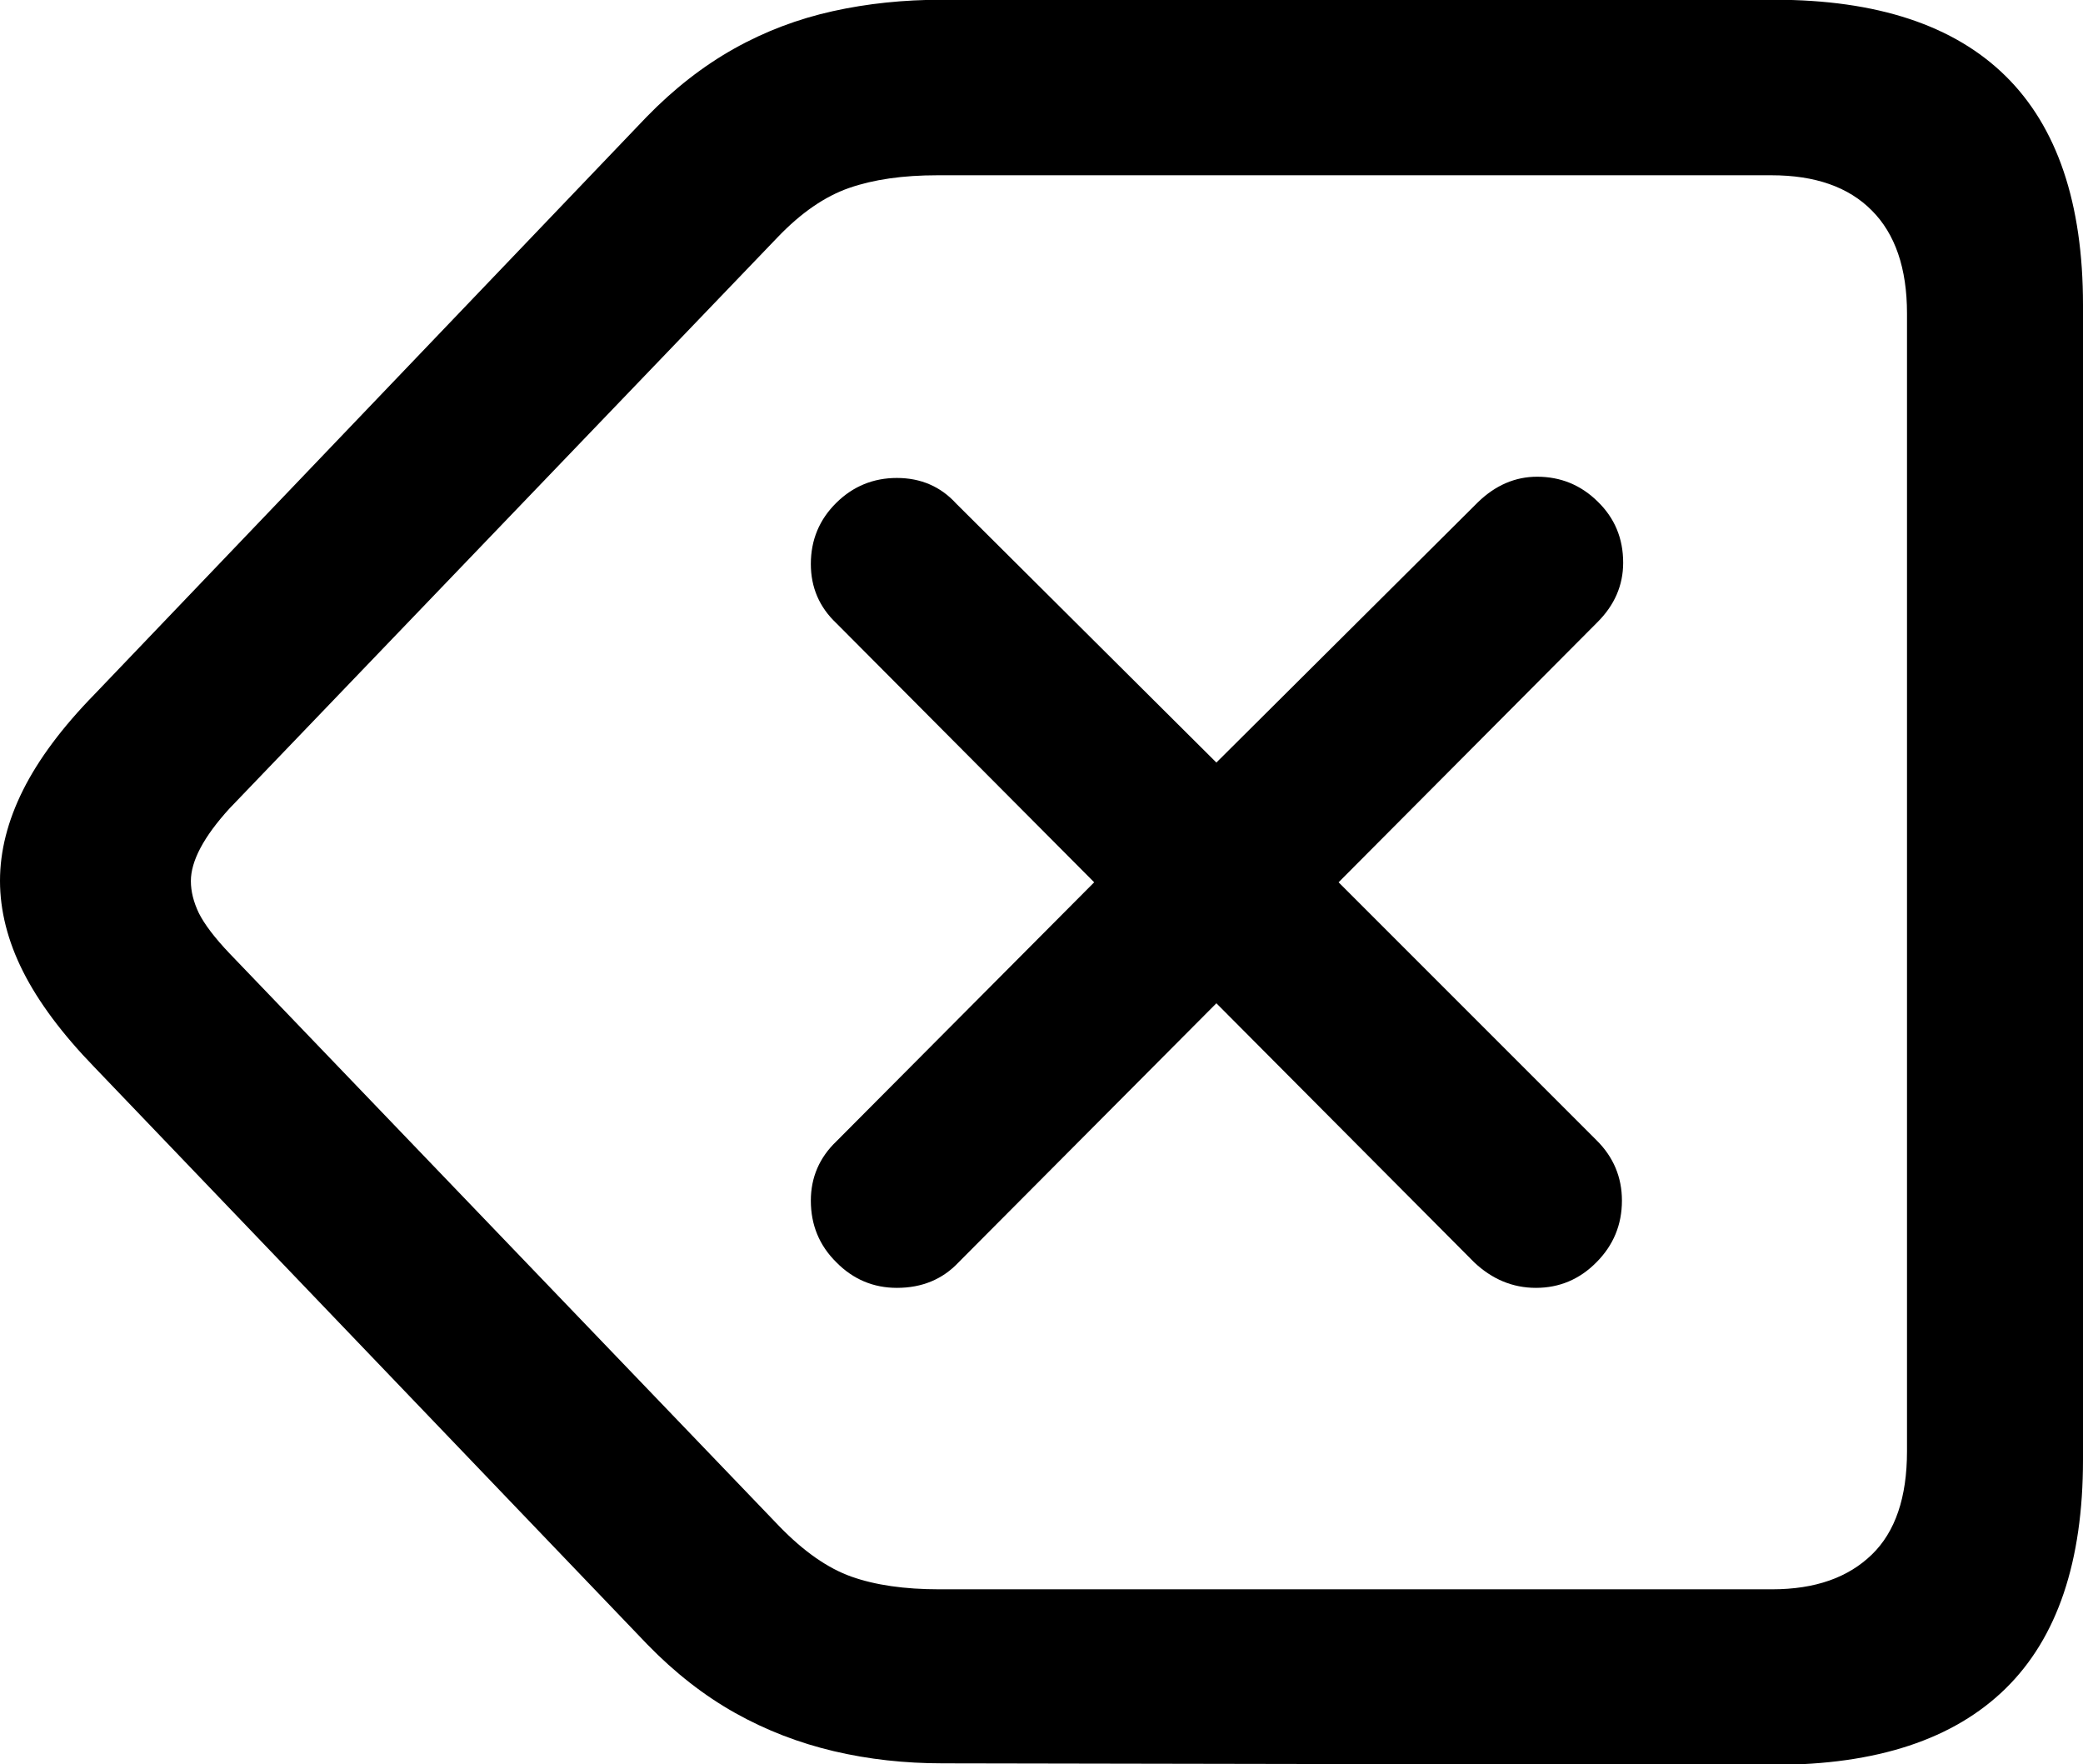
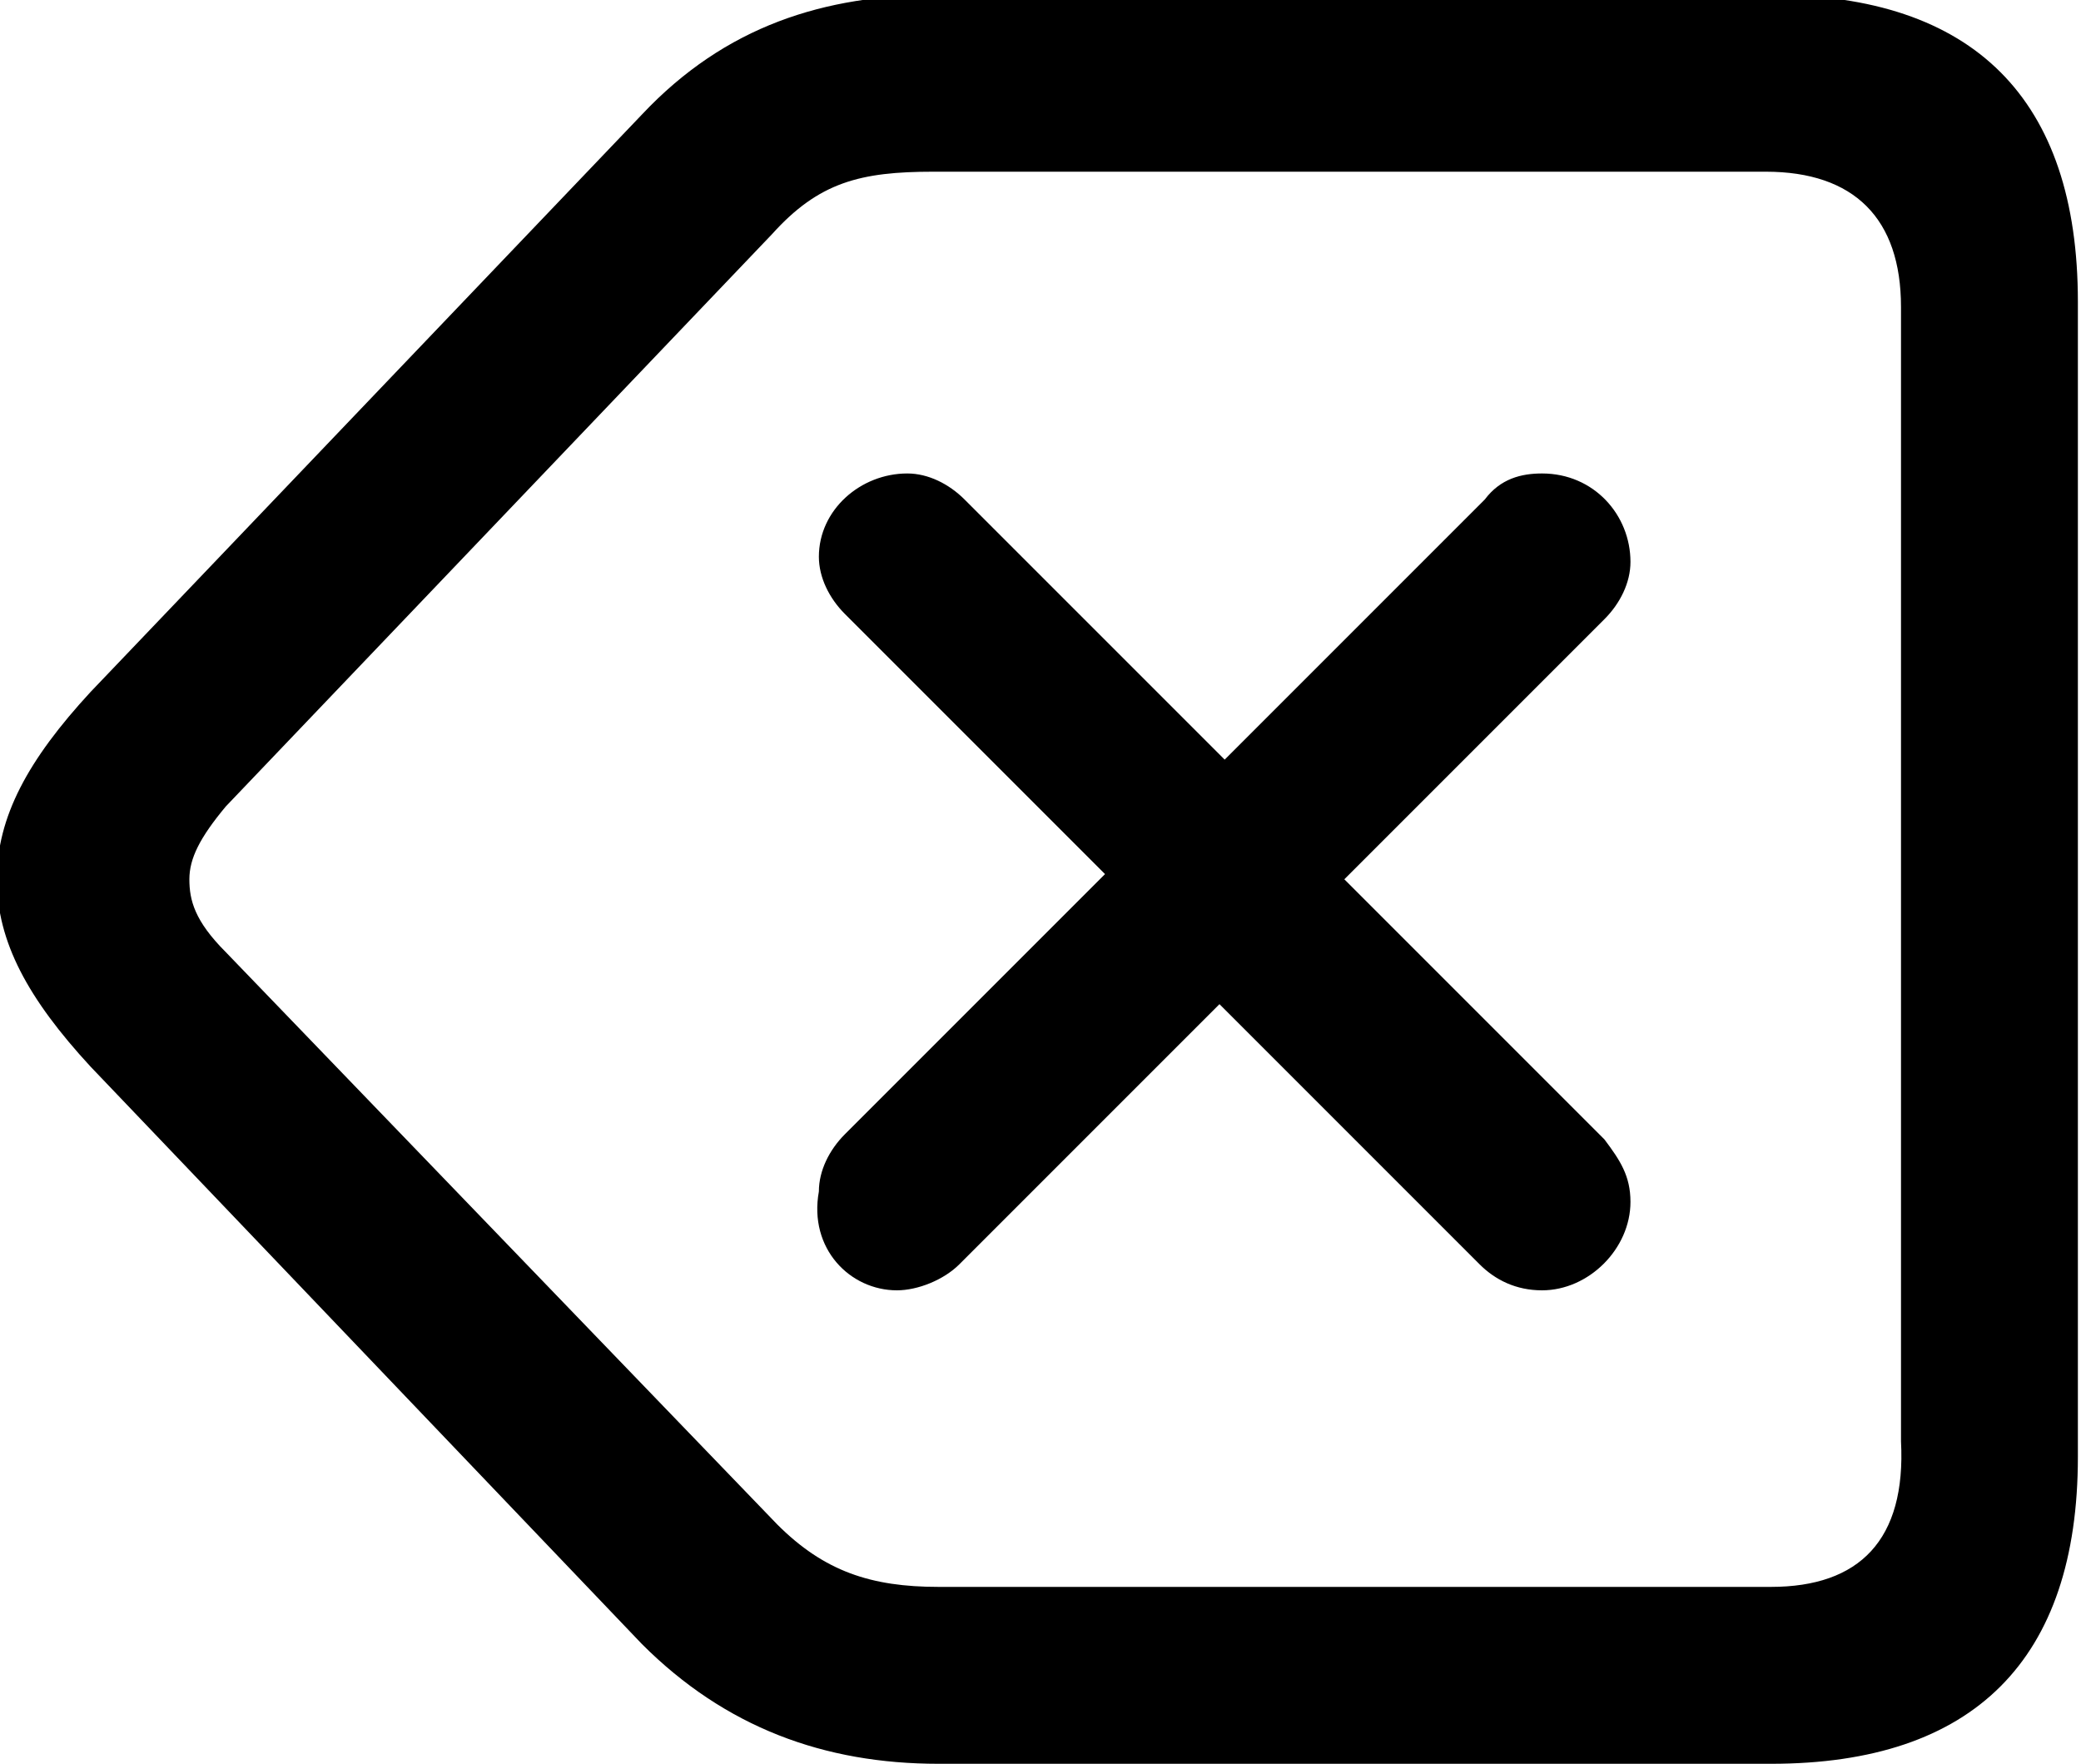
- <svg xmlns="http://www.w3.org/2000/svg" version="1.1" id="Layer_1" x="0px" y="0px" viewBox="0 0 84.03 71.15" enable-background="new 0 0 84.03 71.15" xml:space="preserve">
+ <svg xmlns="http://www.w3.org/2000/svg" version="1.1" id="Layer_1" x="0px" y="0px" viewBox="0 0 40 33.9" style="enable-background:new 0 0 40 33.9;" xml:space="preserve">
  <g id="Regular-S" transform="matrix(1 0 0 1 1399.04 696)">
-     <path d="M-1327.46-624.81c4.13,0,7.24-1.03,9.33-3.08s3.12-5.13,3.12-9.23v-46.58c0-4.1-1.04-7.18-3.12-9.23s-5.19-3.08-9.33-3.08   h-33.59c-1.53,0-2.99,0.15-4.39,0.46s-2.73,0.81-3.98,1.51s-2.43,1.62-3.54,2.76l-22.27,23.29c-1.3,1.33-2.26,2.62-2.88,3.86   s-0.93,2.46-0.93,3.66s0.31,2.43,0.93,3.66s1.58,2.52,2.88,3.86l22.31,23.29c1.11,1.14,2.29,2.06,3.54,2.76s2.58,1.21,3.98,1.54   c1.4,0.33,2.86,0.49,4.39,0.49L-1327.46-624.81z M-1327.56-631.89h-33.59c-1.4,0-2.58-0.17-3.54-0.51   c-0.96-0.34-1.93-1.02-2.91-2.03l-22.17-23.1c-0.62-0.65-1.03-1.2-1.25-1.64c-0.21-0.44-0.32-0.87-0.32-1.29   c0-0.81,0.52-1.79,1.56-2.93l22.12-23.05c0.94-0.98,1.9-1.64,2.88-1.98s2.16-0.51,3.56-0.51h33.64c1.76,0,3.11,0.47,4.05,1.42   c0.94,0.94,1.42,2.33,1.42,4.15v45.9c0,1.86-0.47,3.25-1.42,4.17S-1325.8-631.89-1327.56-631.89z" />
-     <path d="M-1362.86-644.05c1.01,0,1.84-0.34,2.49-1.03l10.4-10.45l10.4,10.45c0.72,0.68,1.55,1.03,2.49,1.03s1.76-0.34,2.44-1.03   c0.68-0.68,1.03-1.51,1.03-2.49c0-0.94-0.34-1.76-1.03-2.44l-10.4-10.4l10.45-10.5c0.68-0.68,1.03-1.48,1.03-2.39   c0-0.98-0.34-1.8-1.03-2.47c-0.68-0.67-1.5-1-2.44-1c-0.88,0-1.68,0.34-2.39,1.03l-10.55,10.5l-10.5-10.45   c-0.62-0.68-1.42-1.03-2.39-1.03c-0.94,0-1.76,0.33-2.44,1c-0.68,0.67-1.03,1.49-1.03,2.47c0,0.94,0.34,1.74,1.03,2.39l10.4,10.45   l-10.4,10.45c-0.68,0.65-1.03,1.45-1.03,2.39c0,0.98,0.34,1.81,1.03,2.49C-1364.62-644.39-1363.8-644.05-1362.86-644.05z" />
+     <path d="M-1365-662.1c3.9,0,5.9-2,5.9-5.9v-22.2c0-3.9-2-5.9-5.9-5.9h-16c-2.2,0-4.1,0.6-5.7,2.3l-10.6,11.1   c-1.2,1.3-1.8,2.4-1.8,3.6s0.6,2.3,1.8,3.6l10.6,11.1c1.6,1.6,3.5,2.3,5.7,2.3L-1365-662.1z M-1365-665.5h-16   c-1.3,0-2.2-0.3-3.1-1.2l-10.6-11c-0.6-0.6-0.7-1-0.7-1.4s0.2-0.8,0.7-1.4l10.5-11c0.9-1,1.7-1.2,3.1-1.2h16c1.7,0,2.6,0.9,2.6,2.6   v21.8C-1362.4-666.4-1363.3-665.5-1365-665.5z" />
+     <path d="M-1381.8-671.2c0.4,0,0.9-0.2,1.2-0.5l5-5l5,5c0.3,0.3,0.7,0.5,1.2,0.5c0.9,0,1.7-0.8,1.7-1.7c0-0.5-0.2-0.8-0.5-1.2l-5-5   l5-5c0.3-0.3,0.5-0.7,0.5-1.1c0-0.9-0.7-1.7-1.7-1.7c-0.4,0-0.8,0.1-1.1,0.5l-5,5l-5-5c-0.3-0.3-0.7-0.5-1.1-0.5   c-0.9,0-1.7,0.7-1.7,1.6c0,0.4,0.2,0.8,0.5,1.1l5,5l-5,5c-0.3,0.3-0.5,0.7-0.5,1.1C-1383.5-672-1382.7-671.2-1381.8-671.2z" />
  </g>
</svg>
